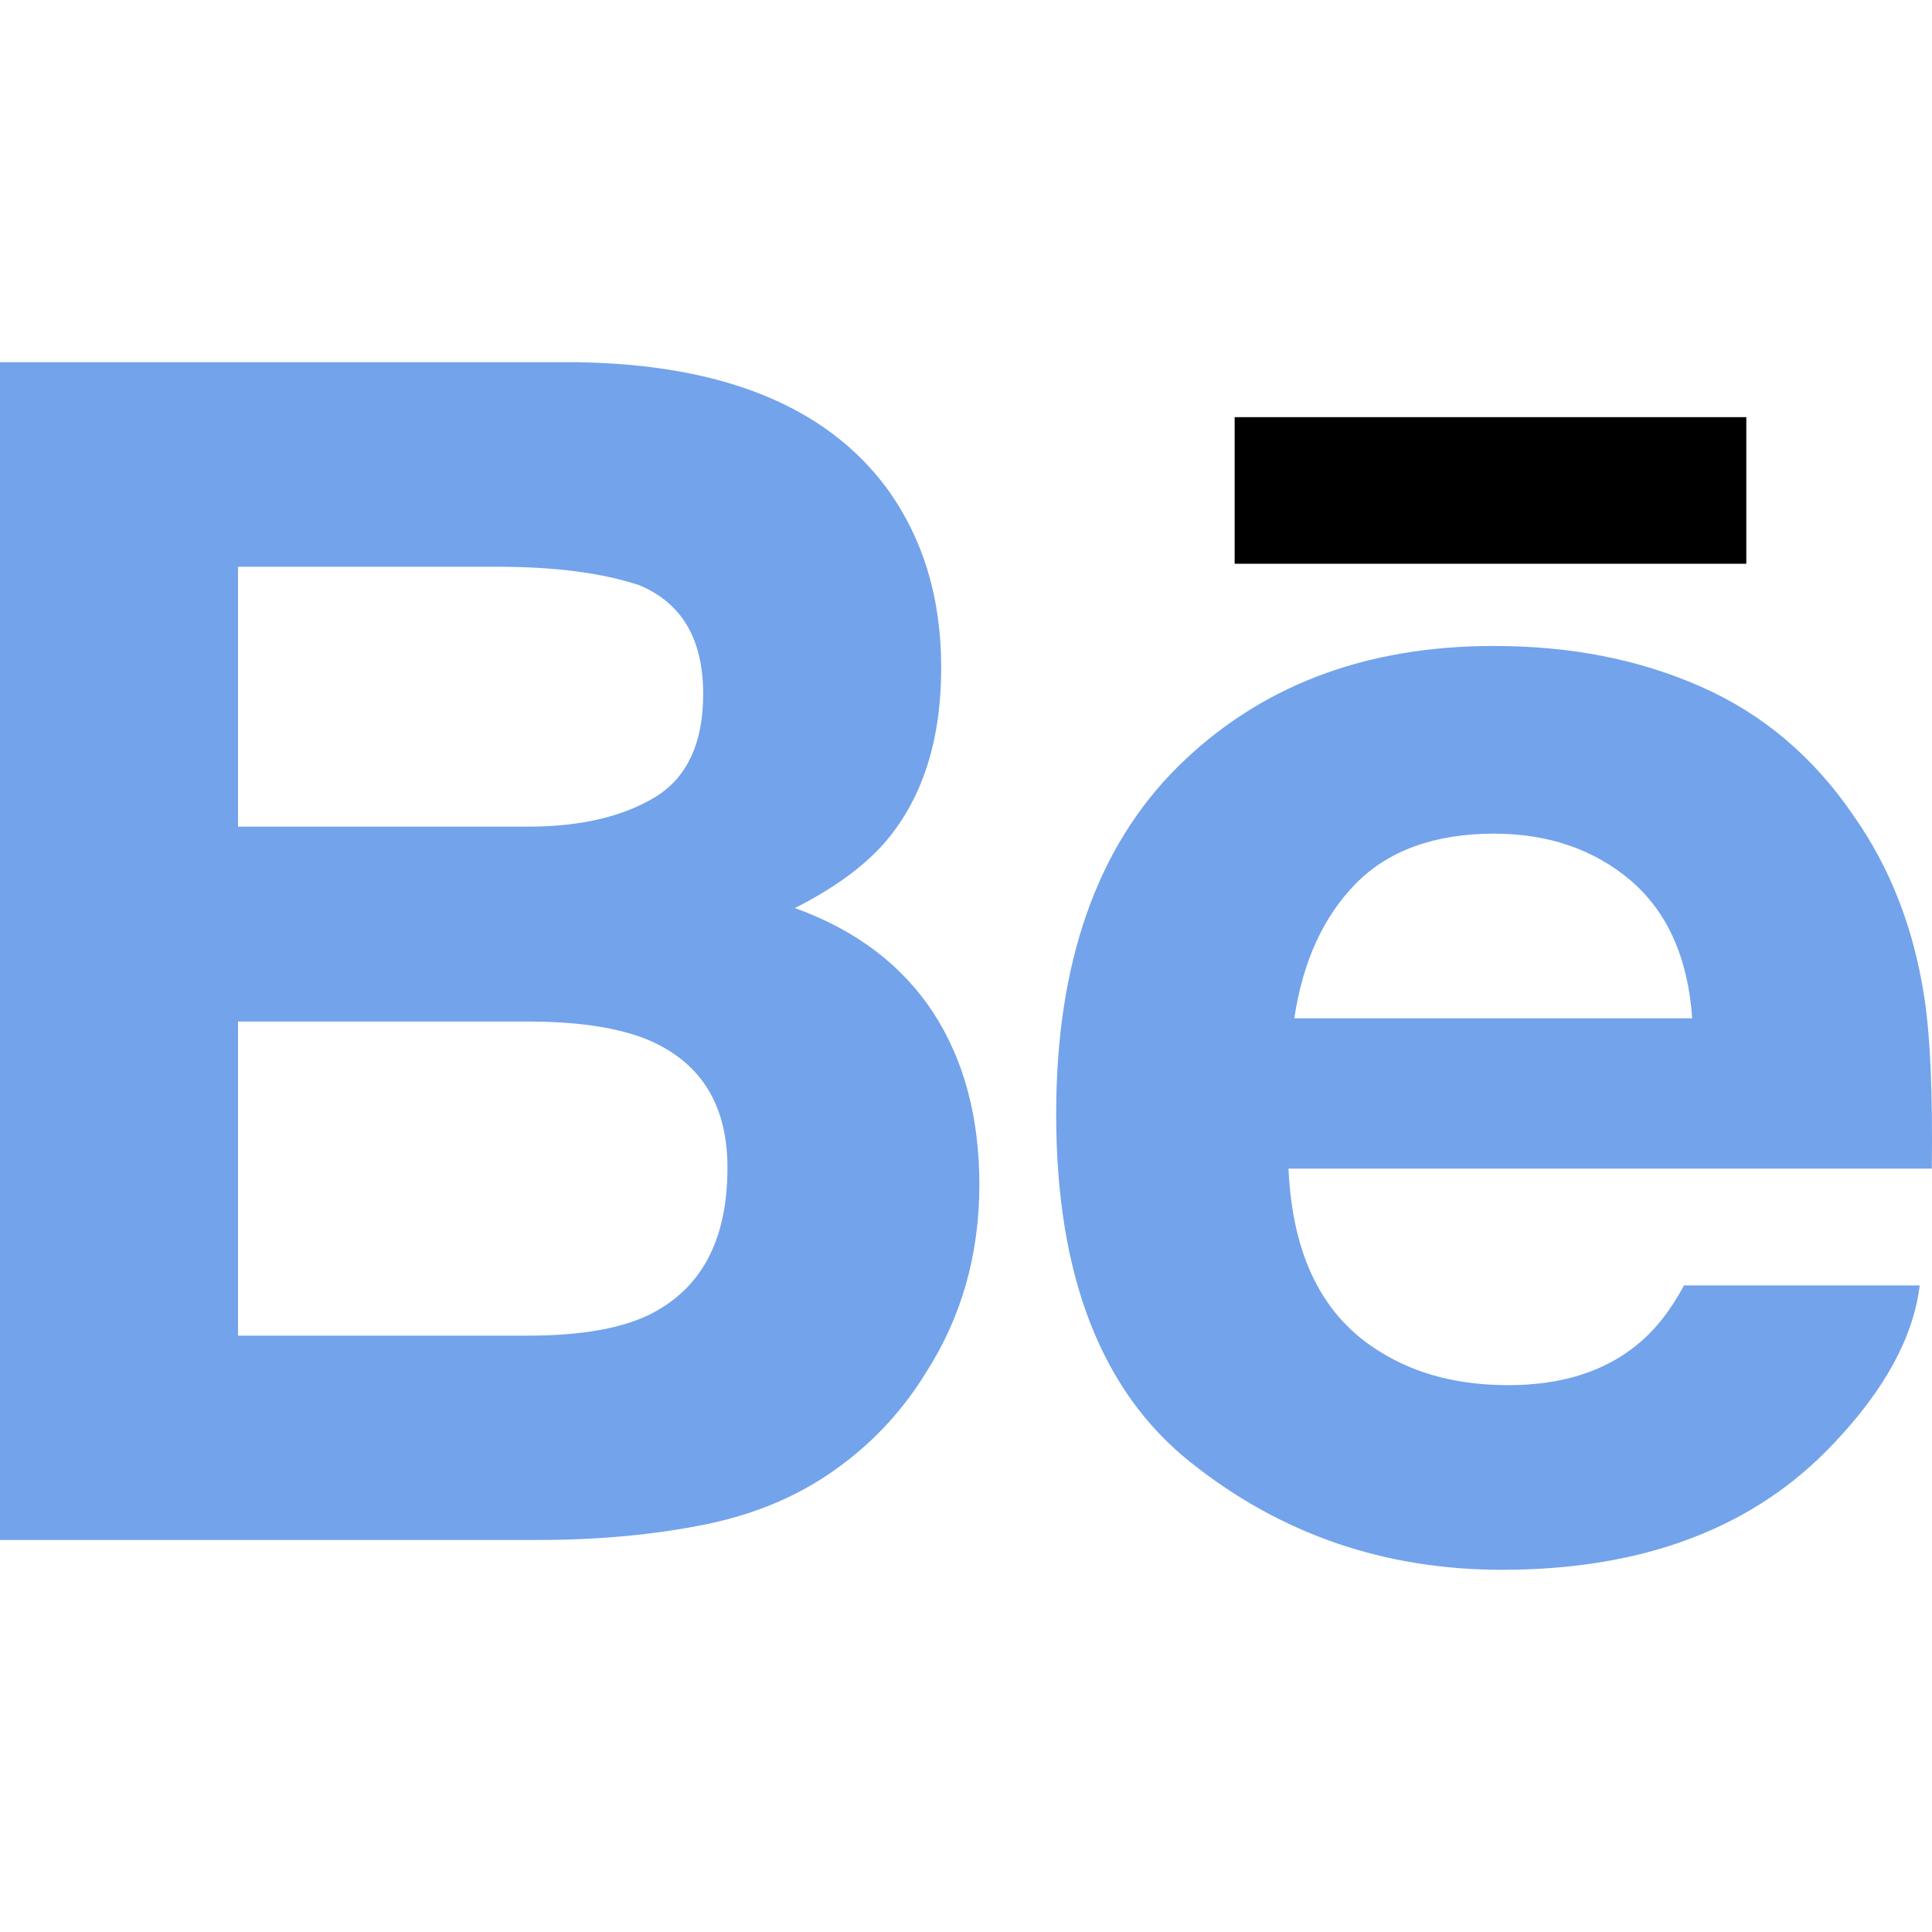
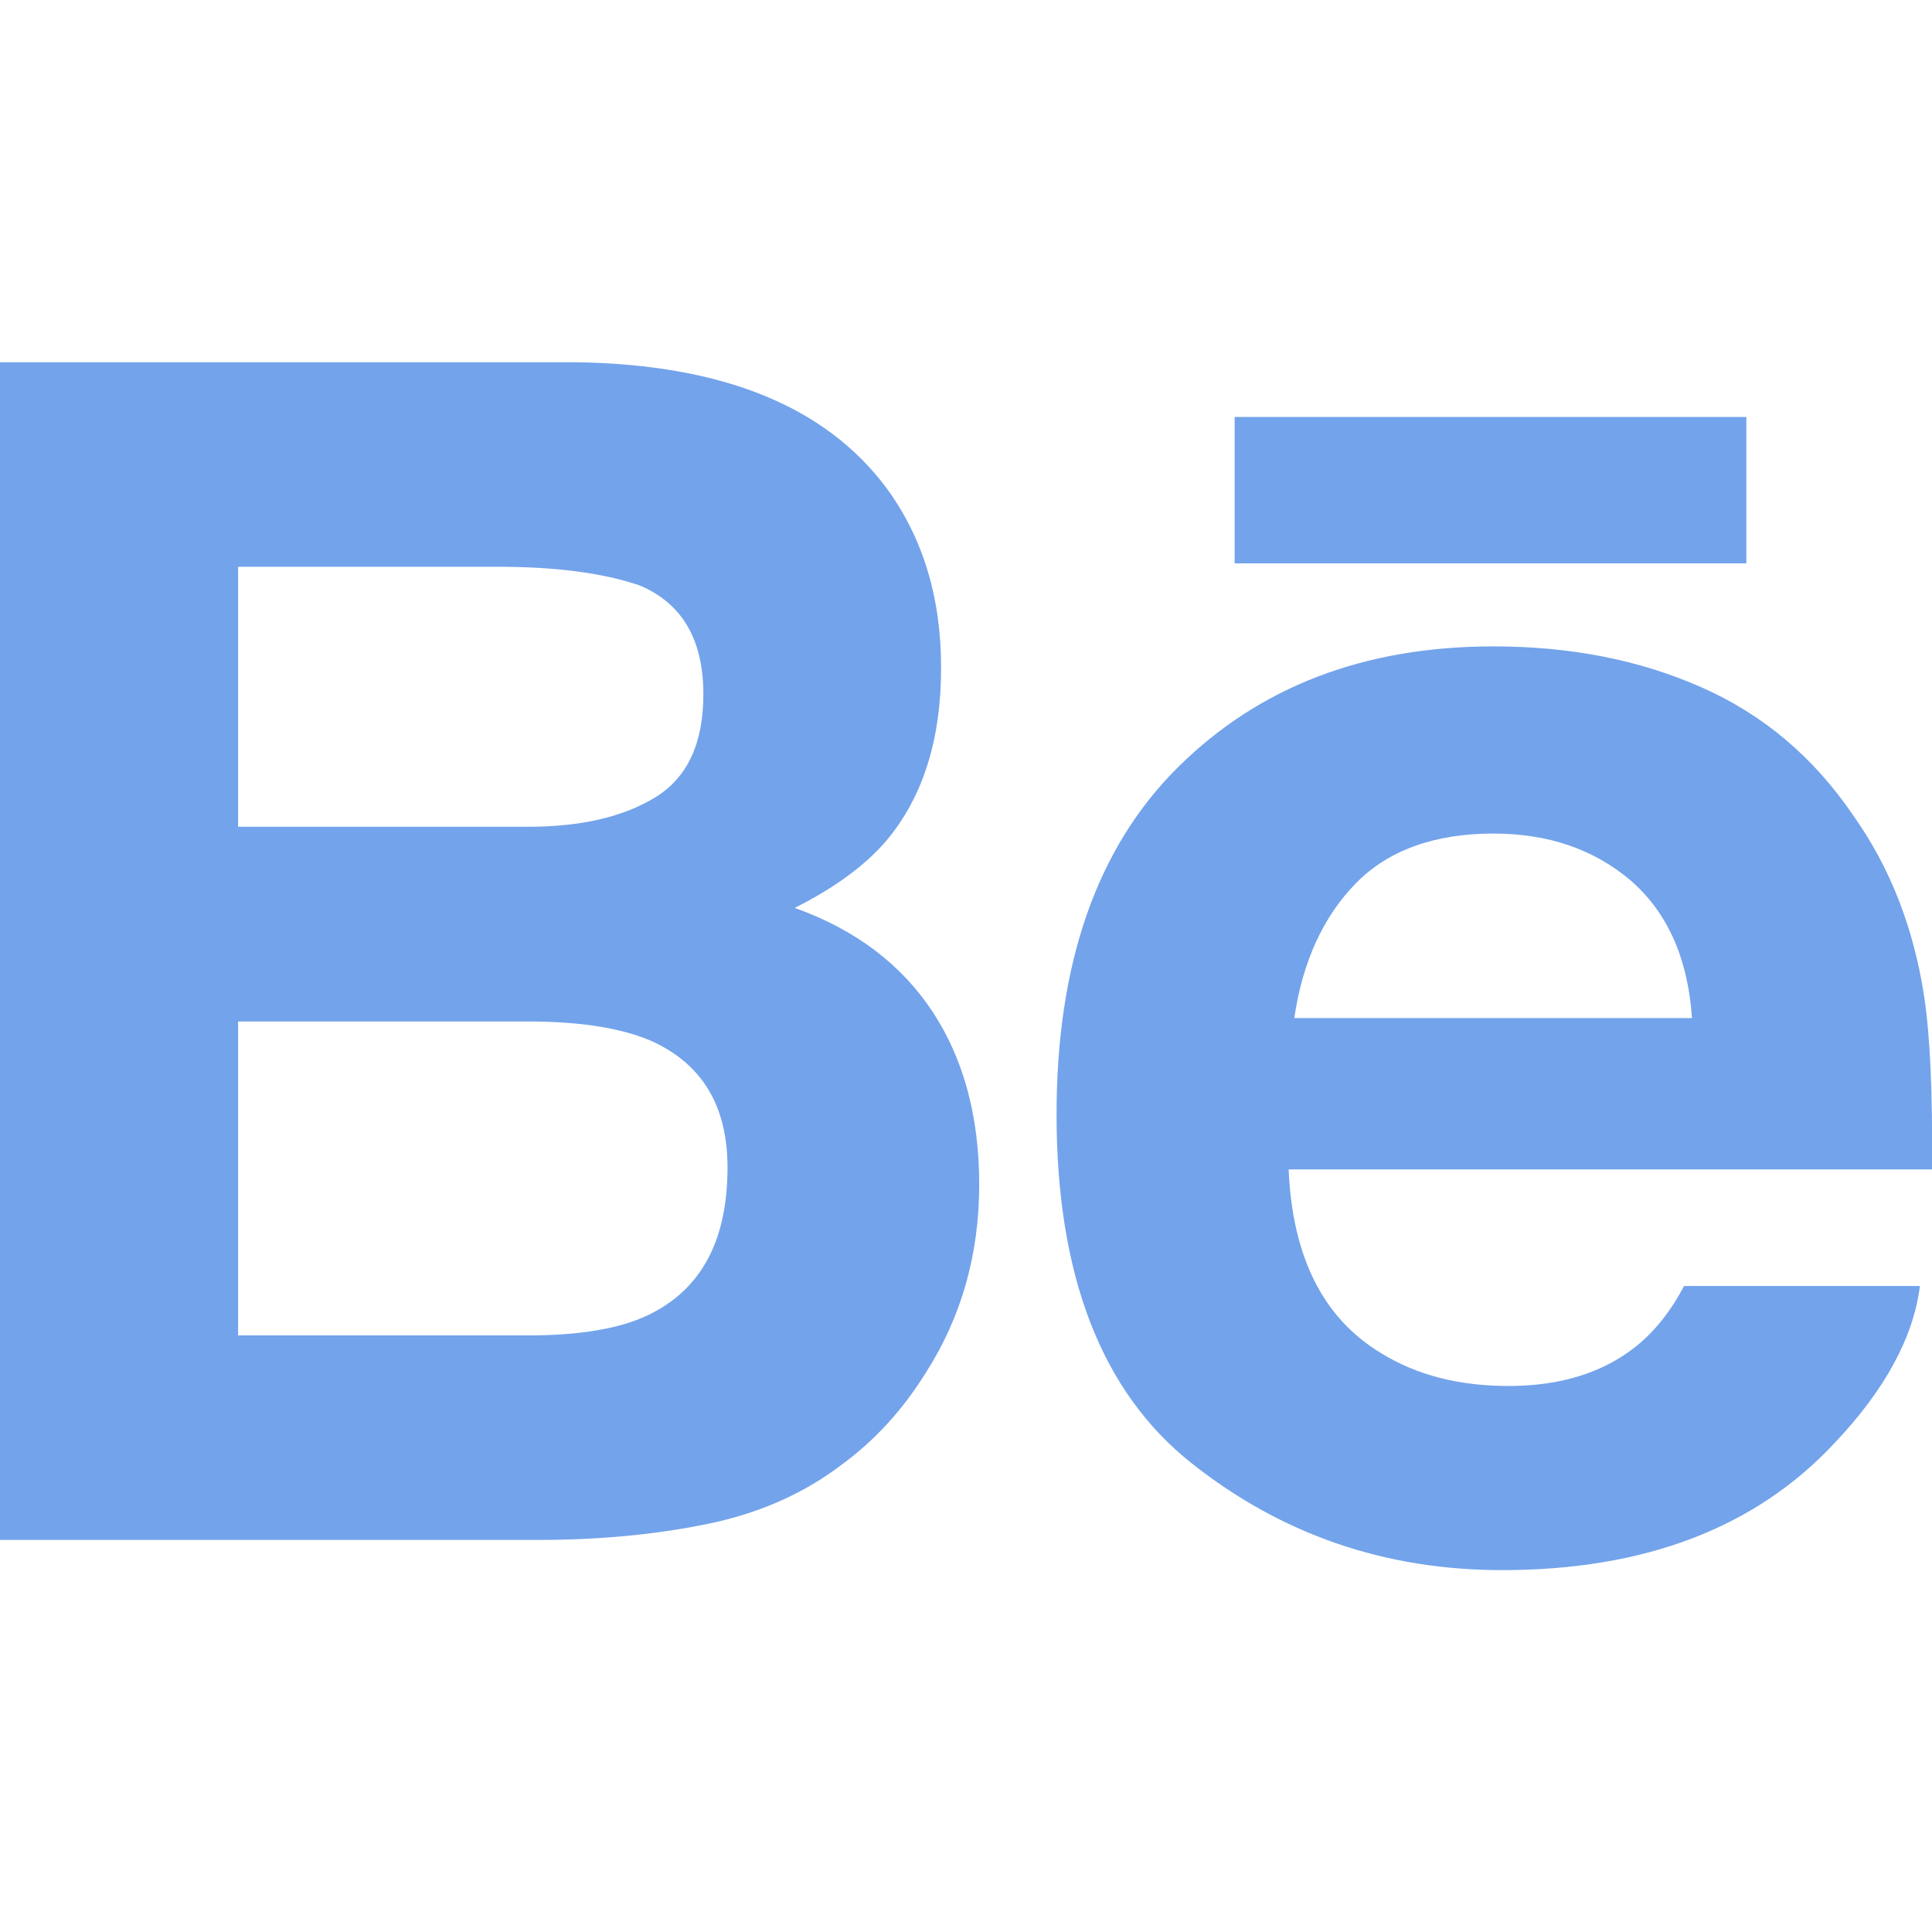
- <svg xmlns="http://www.w3.org/2000/svg" version="1.1" id="Capa_1" x="0px" y="0px" viewBox="0 0 511.958 511.958" style="enable-background:new 0 0 511.958 511.958;" xml:space="preserve">
+ <svg xmlns="http://www.w3.org/2000/svg" version="1.1" id="Capa_1" x="0px" y="0px" viewBox="0 0 512 512" style="enable-background:new 0 0 512 512;" xml:space="preserve">
  <style type="text/css">
	.st0{fill:#73A3EB;}
</style>
-   <path class="st0" d="M210.624,240.619c10.624-5.344,18.656-11.296,24.16-17.728c9.792-11.584,14.624-26.944,14.624-45.984   c0-18.528-4.832-34.368-14.496-47.648c-16.128-21.632-43.424-32.704-82.016-33.28H0v312.096h142.56   c16.064,0,30.944-1.376,44.704-4.192c13.76-2.848,25.664-8.064,35.744-15.68c8.96-6.624,16.448-14.848,22.4-24.544   c9.408-14.656,14.112-31.264,14.112-49.76c0-17.92-4.128-33.184-12.32-45.728C238.912,255.627,226.752,246.443,210.624,240.619z    M63.072,150.187h68.864c15.136,0,27.616,1.632,37.408,4.864c11.328,4.704,16.992,14.272,16.992,28.864   c0,13.088-4.32,22.24-12.864,27.392c-8.608,5.152-19.776,7.744-33.472,7.744H63.072V150.187z M171.968,348.427   c-7.616,3.68-18.336,5.504-32.064,5.504H63.072v-83.232h77.888c13.568,0.096,24.128,1.888,31.68,5.248   c13.44,6.08,20.128,17.216,20.128,33.504C192.768,328.651,185.856,341.579,171.968,348.427z" />
-   <rect x="327.168" y="110.539" width="135.584" height="38.848" />
-   <path class="st0" d="M509.856,263.851c-2.816-18.08-9.024-33.984-18.688-47.712c-10.592-15.552-24.032-26.944-40.384-34.144   c-16.288-7.232-34.624-10.848-55.04-10.816c-34.272,0-62.112,10.72-83.648,32c-21.472,21.344-32.224,52.032-32.224,92.032   c0,42.656,11.872,73.472,35.744,92.384c23.776,18.944,51.232,28.384,82.4,28.384c37.728,0,67.072-11.232,88.032-33.632   c13.408-14.144,20.992-28.064,22.656-41.728H446.24c-3.616,6.752-7.808,12.032-12.608,15.872   c-8.704,7.04-20.032,10.56-33.92,10.56c-13.216,0-24.416-2.912-33.76-8.704c-15.424-9.28-23.488-25.536-24.512-48.672h170.464   C512.16,289.739,511.52,274.411,509.856,263.851z M342.976,269.835c2.24-15.008,7.68-26.912,16.32-35.712   c8.64-8.768,20.864-13.184,36.512-13.216c14.432,0,26.496,4.128,36.32,12.416c9.696,8.352,15.168,20.48,16.288,36.512H342.976z" />
+   <path class="st0" d="M210.6,240.6c10.6-5.3,18.7-11.3,24.2-17.7c9.8-11.6,14.6-26.9,14.6-46c0-18.5-4.8-34.4-14.5-47.6  c-16.1-21.6-43.4-32.7-82-33.3H0v312.1h142.6c16.1,0,30.9-1.4,44.7-4.2c13.8-2.8,25.7-8.1,35.7-15.7c9-6.6,16.4-14.8,22.4-24.5  c9.4-14.7,14.1-31.3,14.1-49.8c0-17.9-4.1-33.2-12.3-45.7C238.9,255.6,226.8,246.4,210.6,240.6z M63.1,150.2h68.9  c15.1,0,27.6,1.6,37.4,4.9c11.3,4.7,17,14.3,17,28.9c0,13.1-4.3,22.2-12.9,27.4c-8.6,5.2-19.8,7.7-33.5,7.7H63.1V150.2z M172,348.4  c-7.6,3.7-18.3,5.5-32.1,5.5H63.1v-83.2H141c13.6,0.1,24.1,1.9,31.7,5.2c13.4,6.1,20.1,17.2,20.1,33.5  C192.8,328.7,185.9,341.6,172,348.4z" />
+   <rect x="327.2" y="110.5" class="st0" width="135.6" height="38.8" />
+   <path class="st0" d="M509.9,263.9c-2.8-18.1-9-34-18.7-47.7c-10.6-15.6-24-26.9-40.4-34.1c-16.3-7.2-34.6-10.8-55-10.8  c-34.3,0-62.1,10.7-83.6,32c-21.5,21.3-32.2,52-32.2,92c0,42.7,11.9,73.5,35.7,92.4c23.8,18.9,51.2,28.4,82.4,28.4  c37.7,0,67.1-11.2,88-33.6c13.4-14.1,21-28.1,22.7-41.7h-62.5c-3.6,6.8-7.8,12-12.6,15.9c-8.7,7-20,10.6-33.9,10.6  c-13.2,0-24.4-2.9-33.8-8.7c-15.4-9.3-23.5-25.5-24.5-48.7h170.5C512.2,289.7,511.5,274.4,509.9,263.9z M343,269.8  c2.2-15,7.7-26.9,16.3-35.7c8.6-8.8,20.9-13.2,36.5-13.2c14.4,0,26.5,4.1,36.3,12.4c9.7,8.4,15.2,20.5,16.3,36.5H343z" />
</svg>
